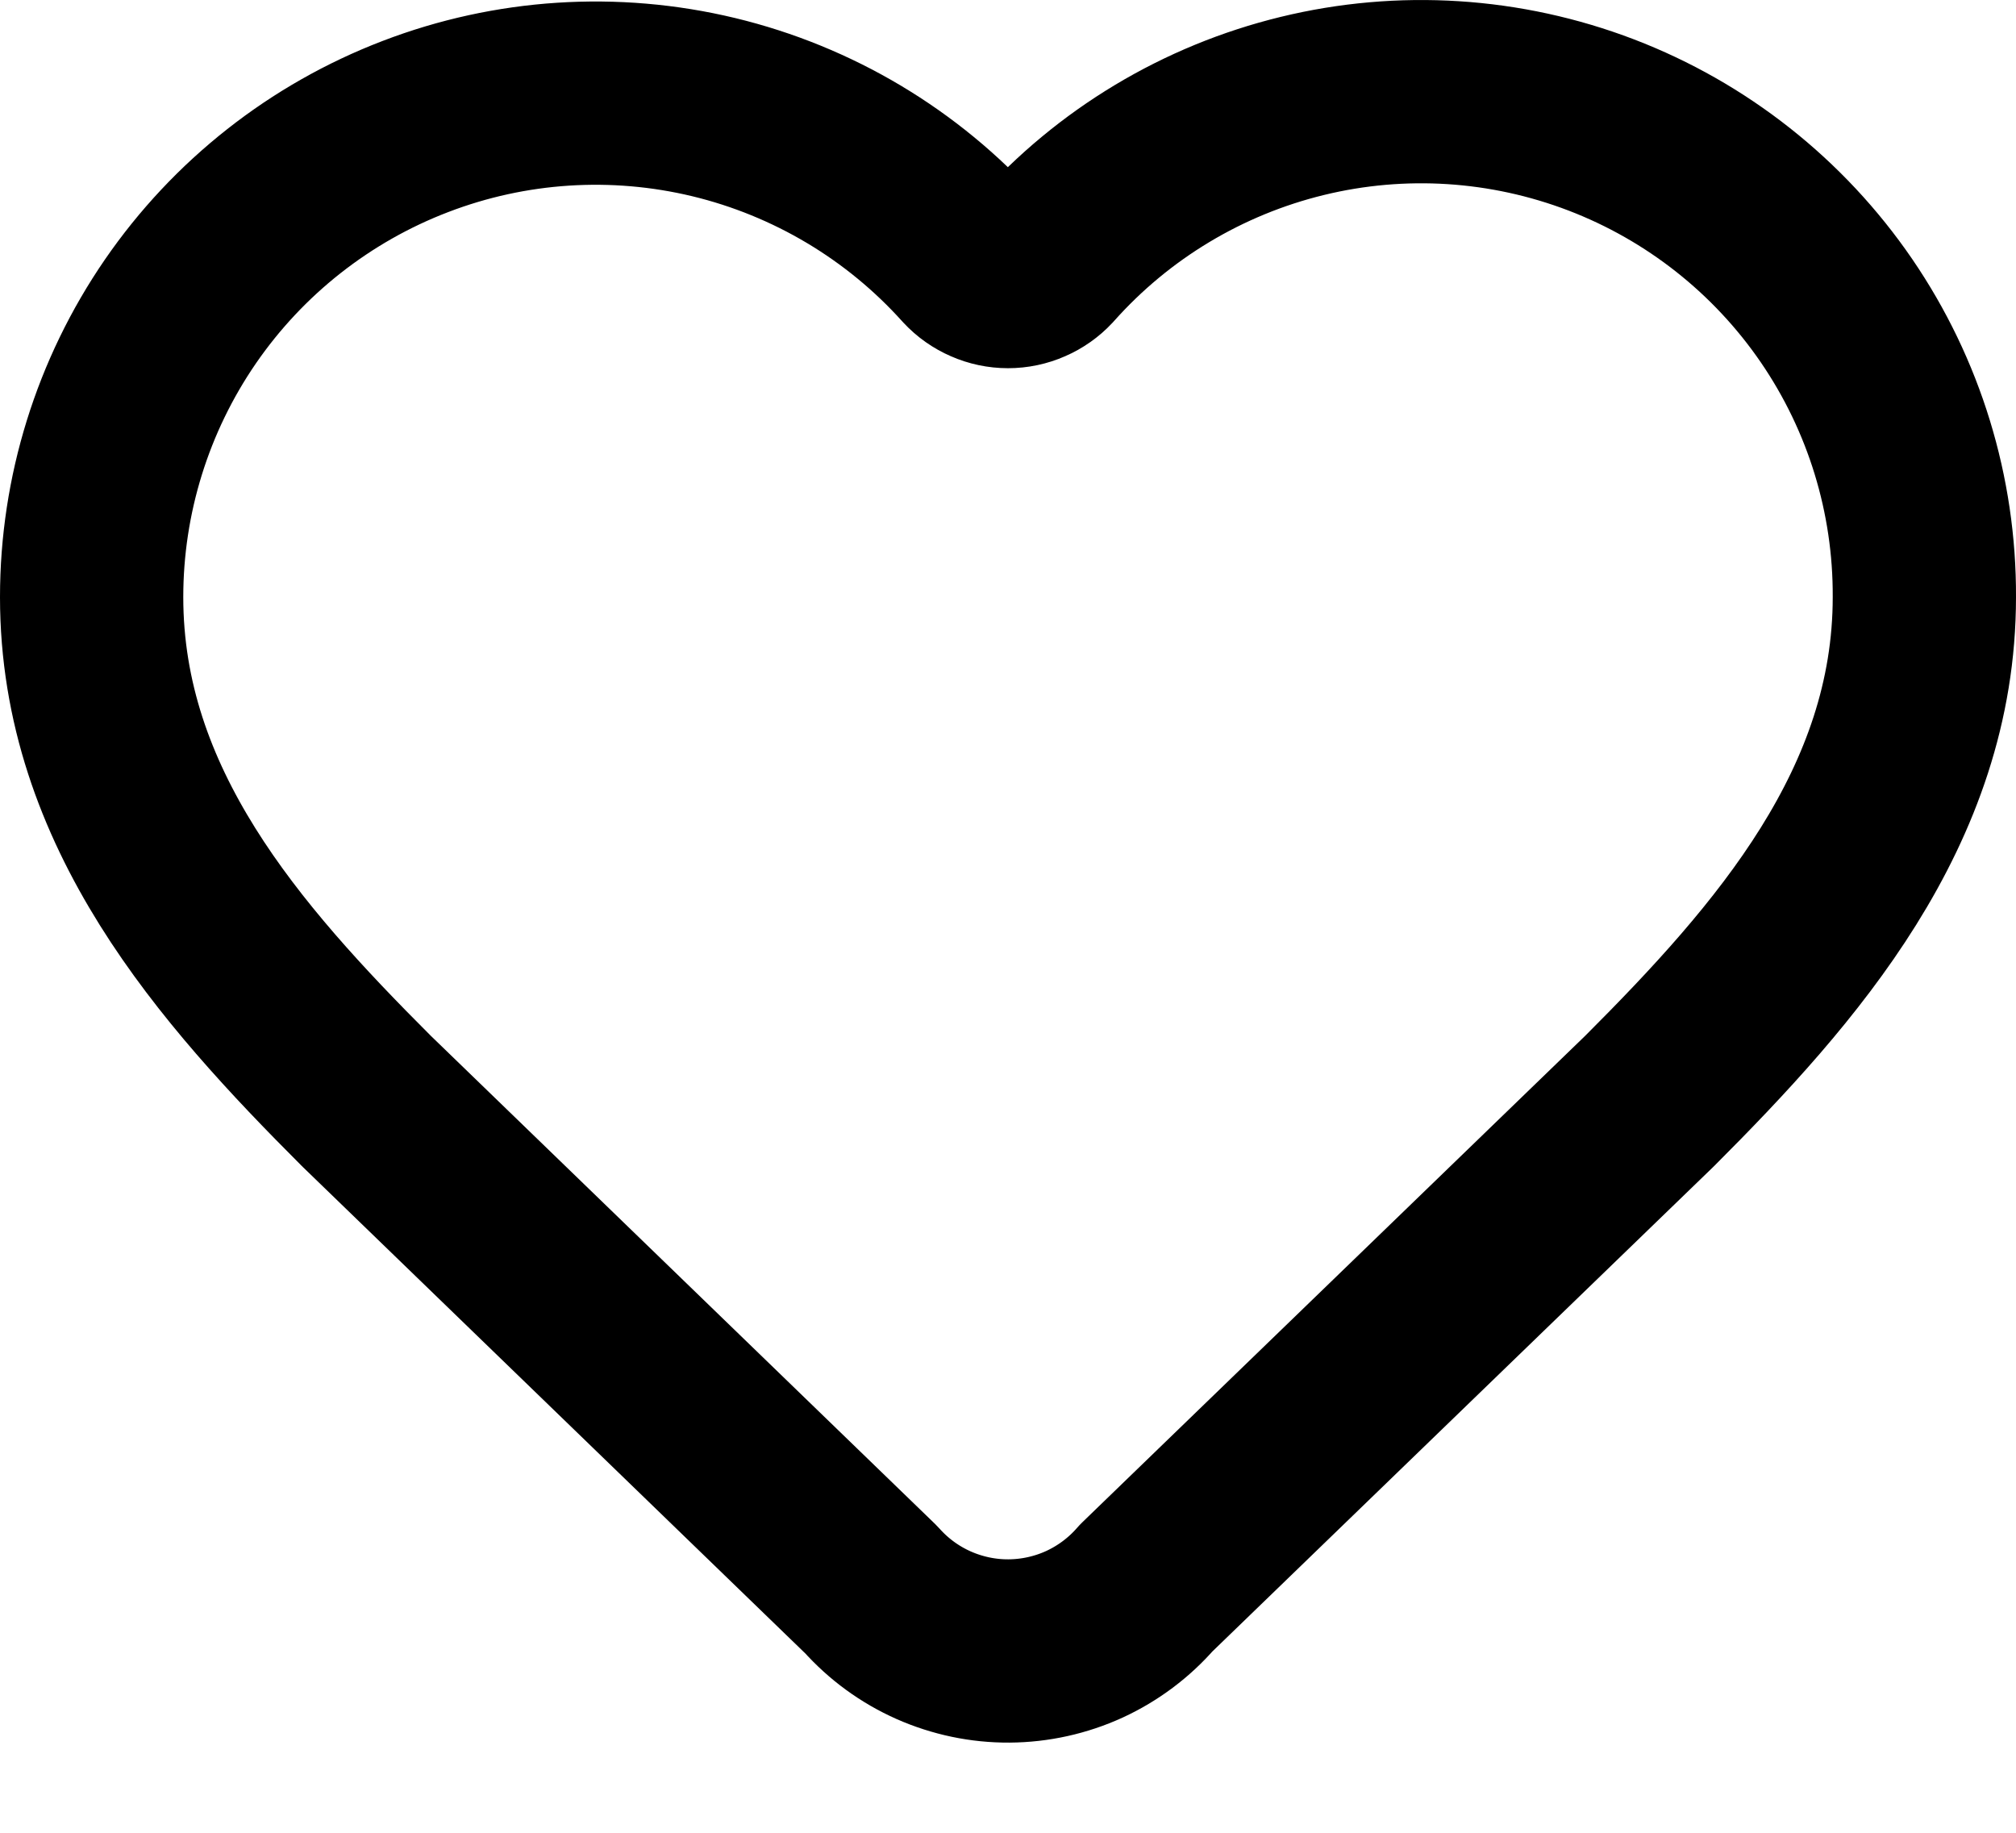
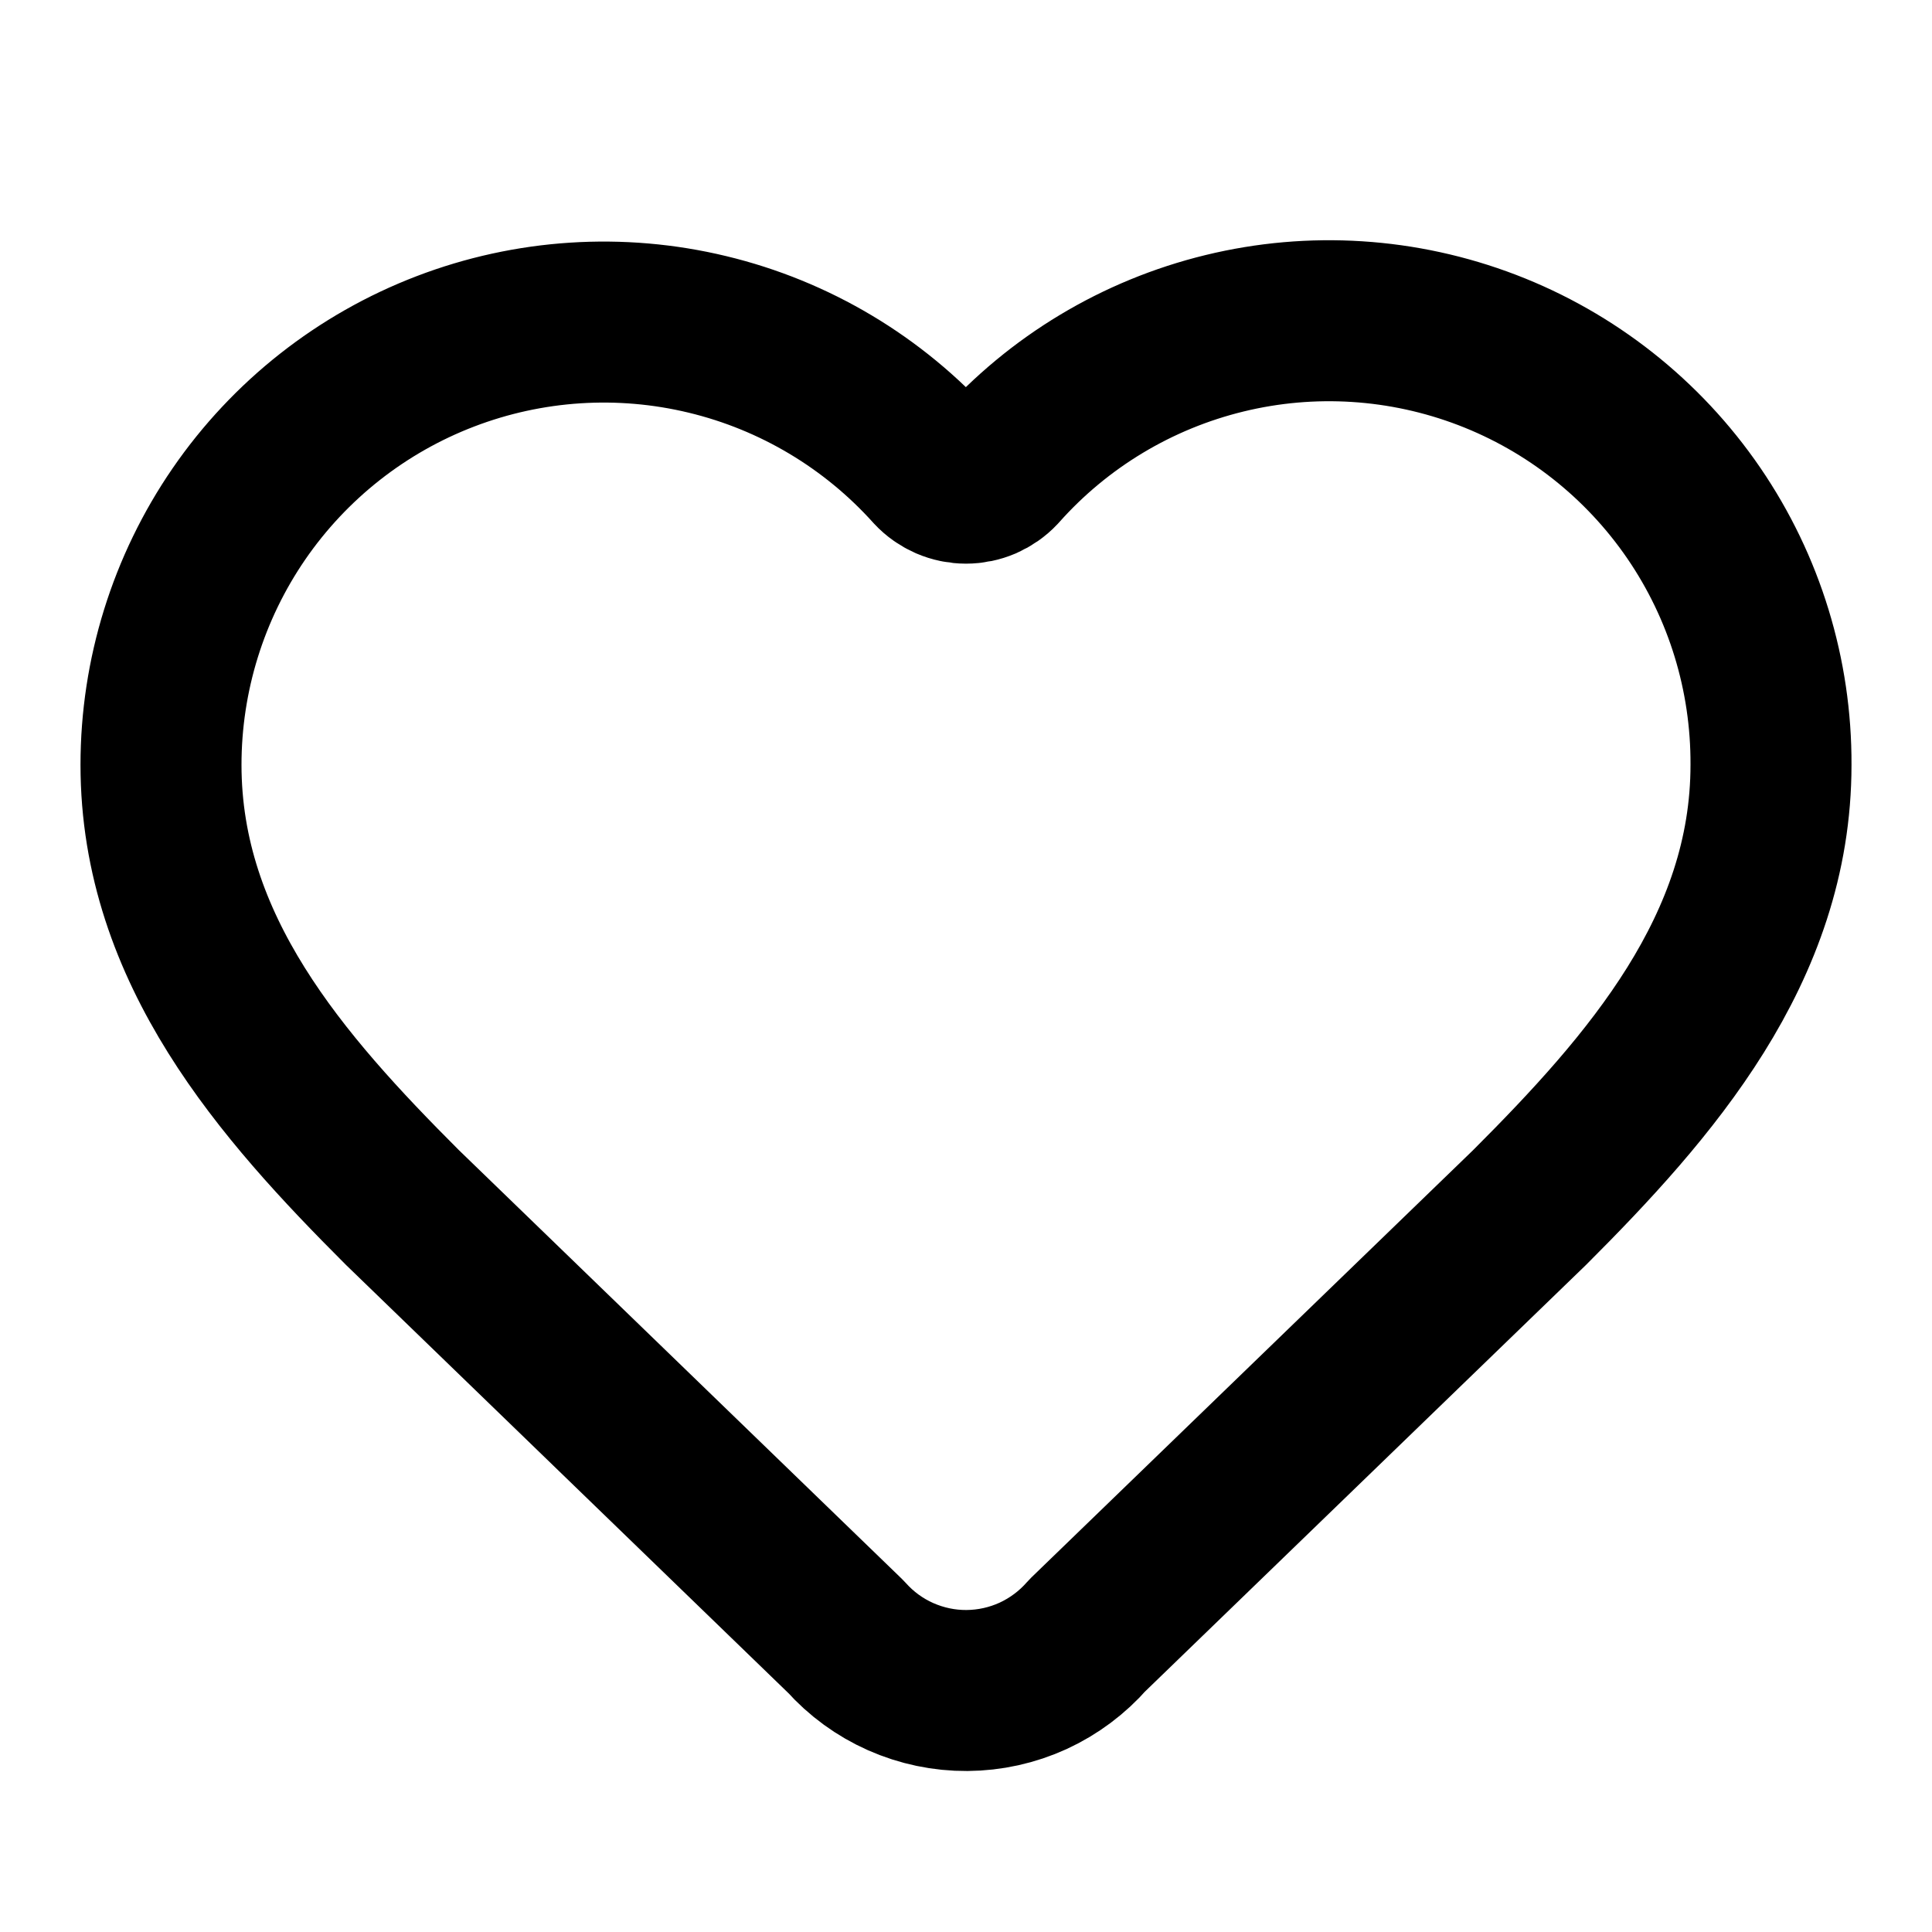
- <svg xmlns="http://www.w3.org/2000/svg" width="22" height="20" viewBox="0 0 22 20" fill="none">
-   <path d="M1 6.516C1 5.403 1.338 4.317 1.968 3.4C2.599 2.483 3.493 1.779 4.532 1.381C5.571 0.982 6.706 0.909 7.788 1.169C8.87 1.43 9.847 2.012 10.591 2.84C10.643 2.896 10.707 2.941 10.777 2.971C10.847 3.002 10.923 3.018 11 3.018C11.077 3.018 11.153 3.002 11.223 2.971C11.293 2.941 11.357 2.896 11.409 2.84C12.15 2.007 13.128 1.42 14.212 1.156C15.295 0.892 16.433 0.965 17.475 1.364C18.516 1.763 19.411 2.47 20.041 3.39C20.671 4.311 21.005 5.401 21 6.516C21 8.806 19.5 10.516 18 12.016L12.508 17.329C12.322 17.543 12.092 17.715 11.834 17.834C11.576 17.952 11.296 18.014 11.012 18.016C10.729 18.018 10.448 17.959 10.188 17.844C9.929 17.729 9.697 17.56 9.508 17.348L4 12.016C2.5 10.516 1 8.816 1 6.516Z" stroke="black" stroke-width="2" stroke-linecap="round" stroke-linejoin="round" />
+ <svg xmlns="http://www.w3.org/2000/svg" width="24" height="24" viewBox="0 0 24 24" fill="none">
+   <path d="M2 9.501C2 8.388 2.338 7.301 2.968 6.384C3.599 5.467 4.493 4.763 5.532 4.365C6.571 3.967 7.706 3.893 8.788 4.154C9.87 4.414 10.847 4.997 11.591 5.825C11.643 5.881 11.707 5.925 11.777 5.956C11.847 5.986 11.923 6.002 12 6.002C12.077 6.002 12.153 5.986 12.223 5.956C12.293 5.925 12.357 5.881 12.409 5.825C13.15 4.991 14.128 4.404 15.212 4.14C16.295 3.876 17.433 3.949 18.475 4.348C19.516 4.747 20.411 5.454 21.041 6.374C21.671 7.295 22.005 8.385 22 9.501C22 11.79 20.5 13.501 19 15.001L13.508 20.314C13.322 20.527 13.092 20.699 12.834 20.818C12.576 20.936 12.296 20.998 12.012 21C11.729 21.002 11.448 20.943 11.188 20.828C10.929 20.713 10.697 20.544 10.508 20.332L5 15.001C3.5 13.501 2 11.8 2 9.501Z" stroke="black" stroke-width="2" stroke-linecap="round" stroke-linejoin="round" />
</svg>
